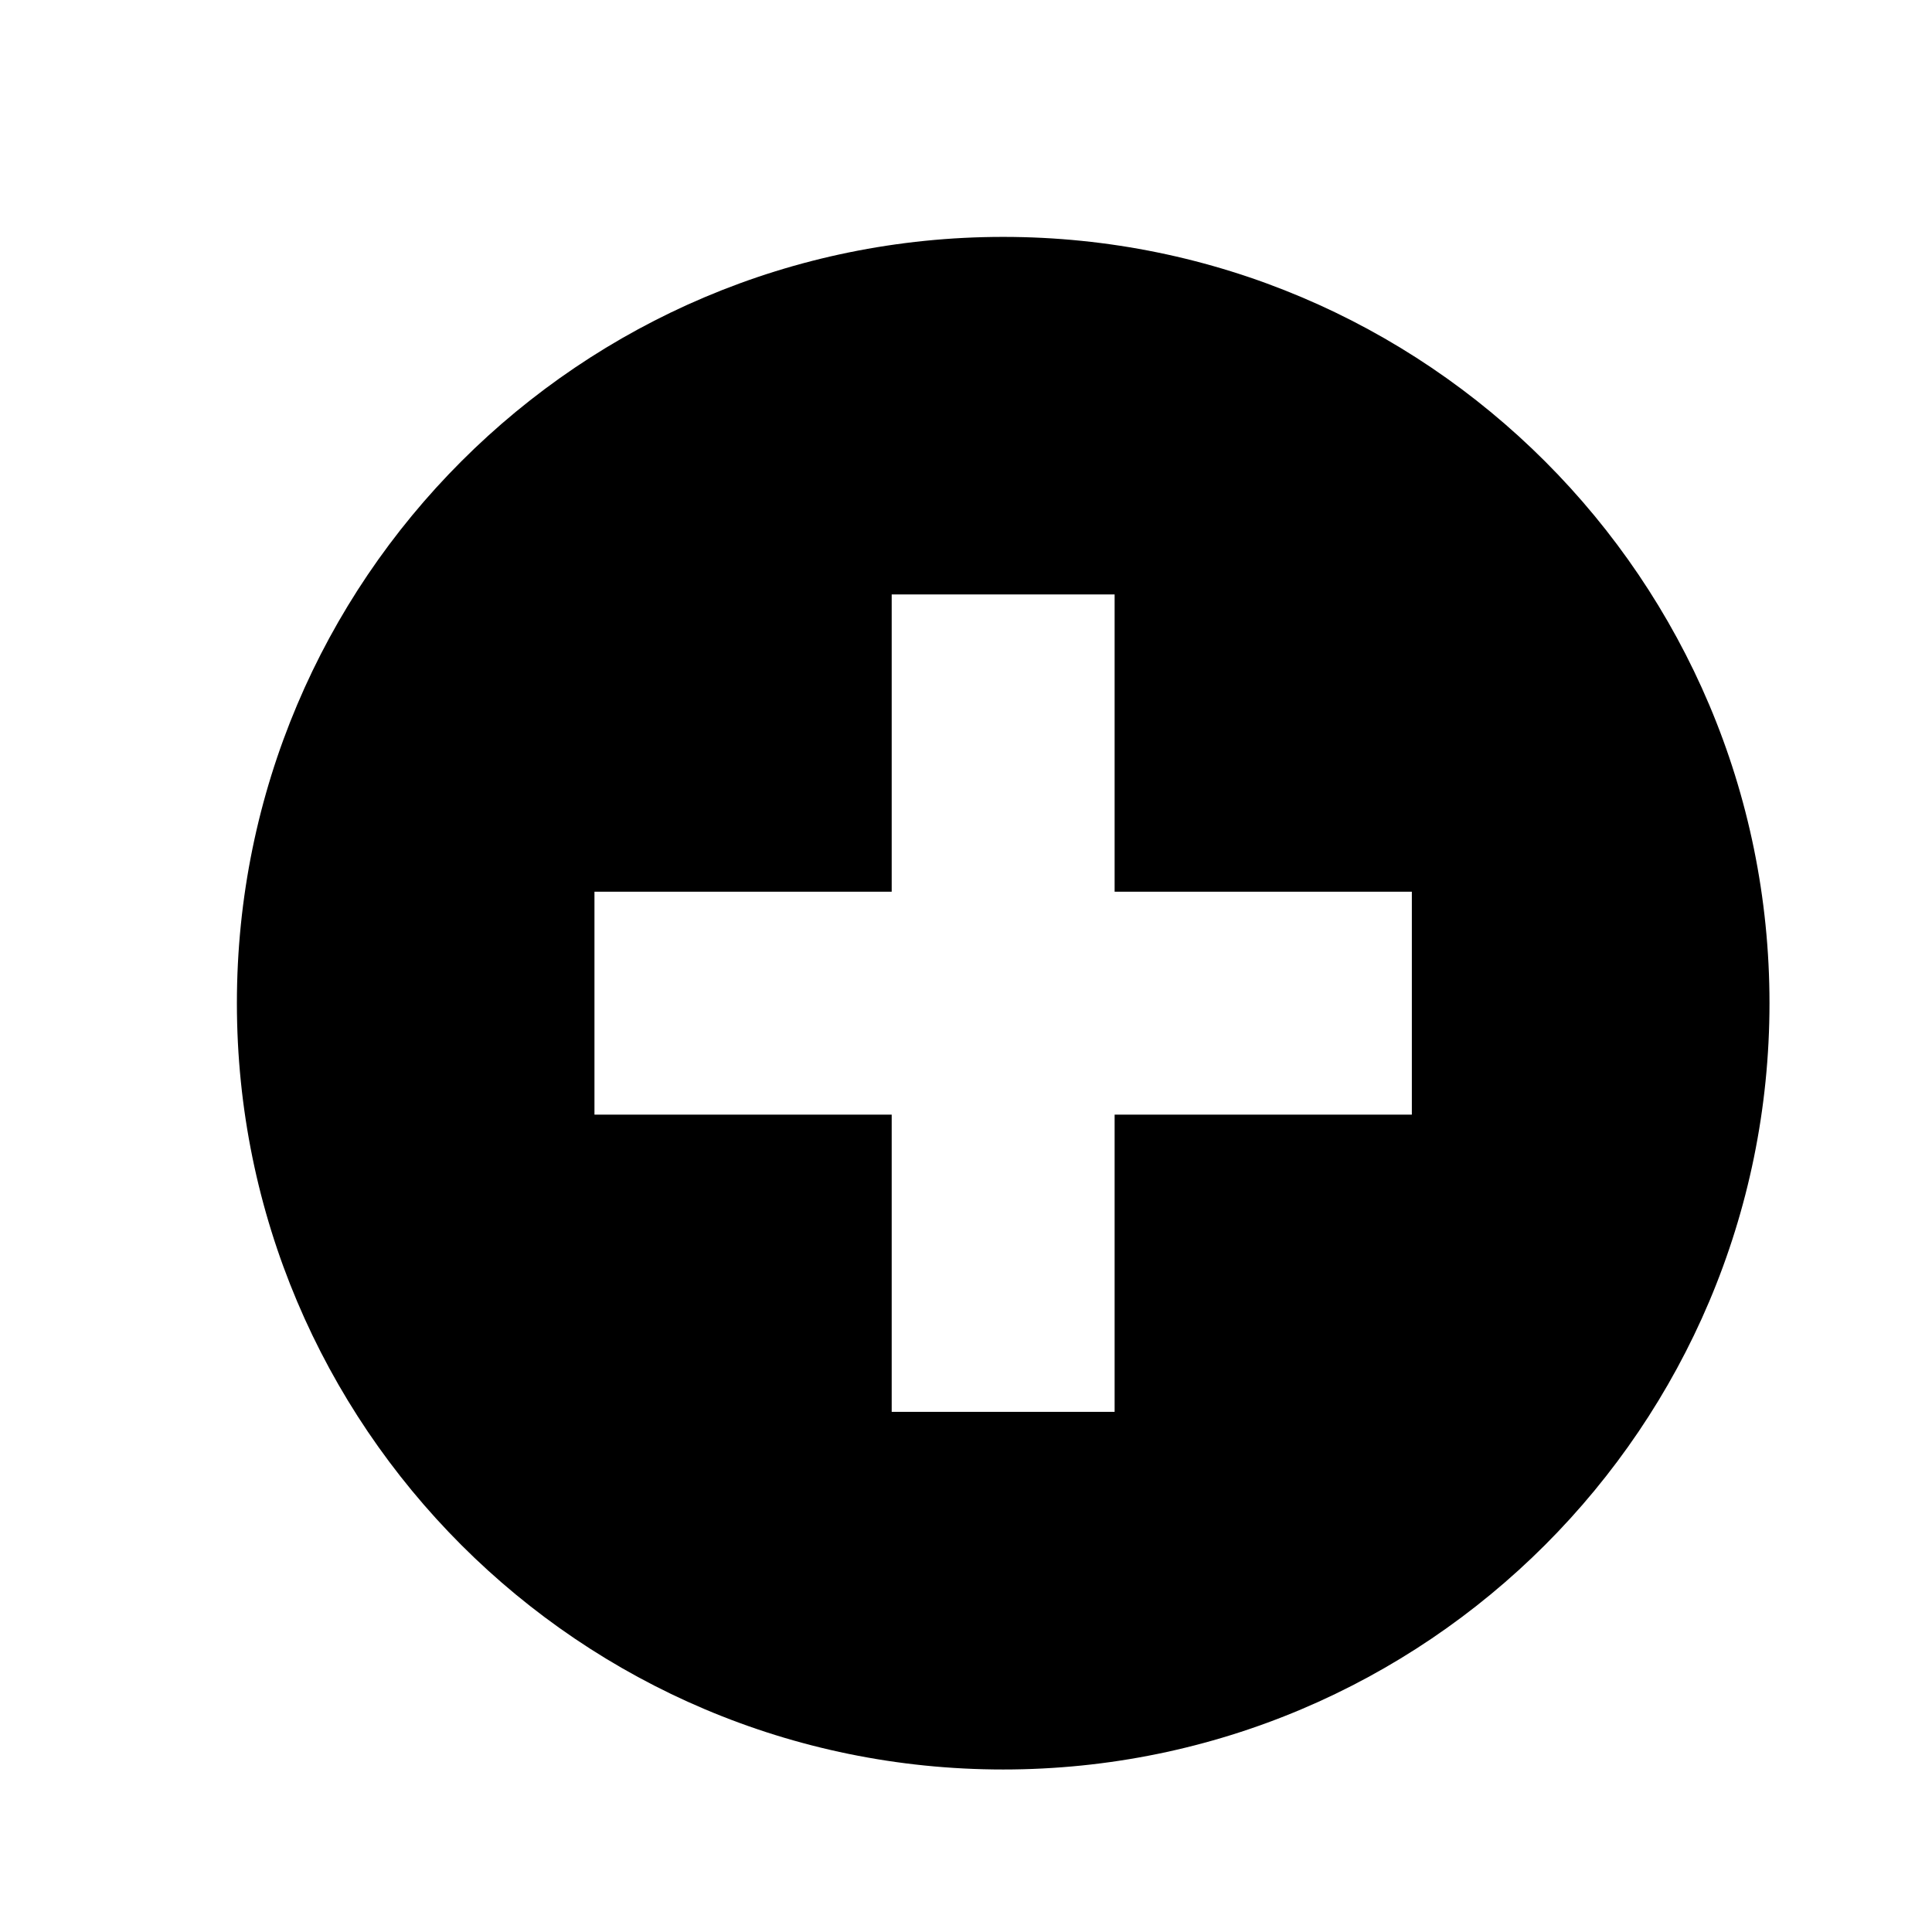
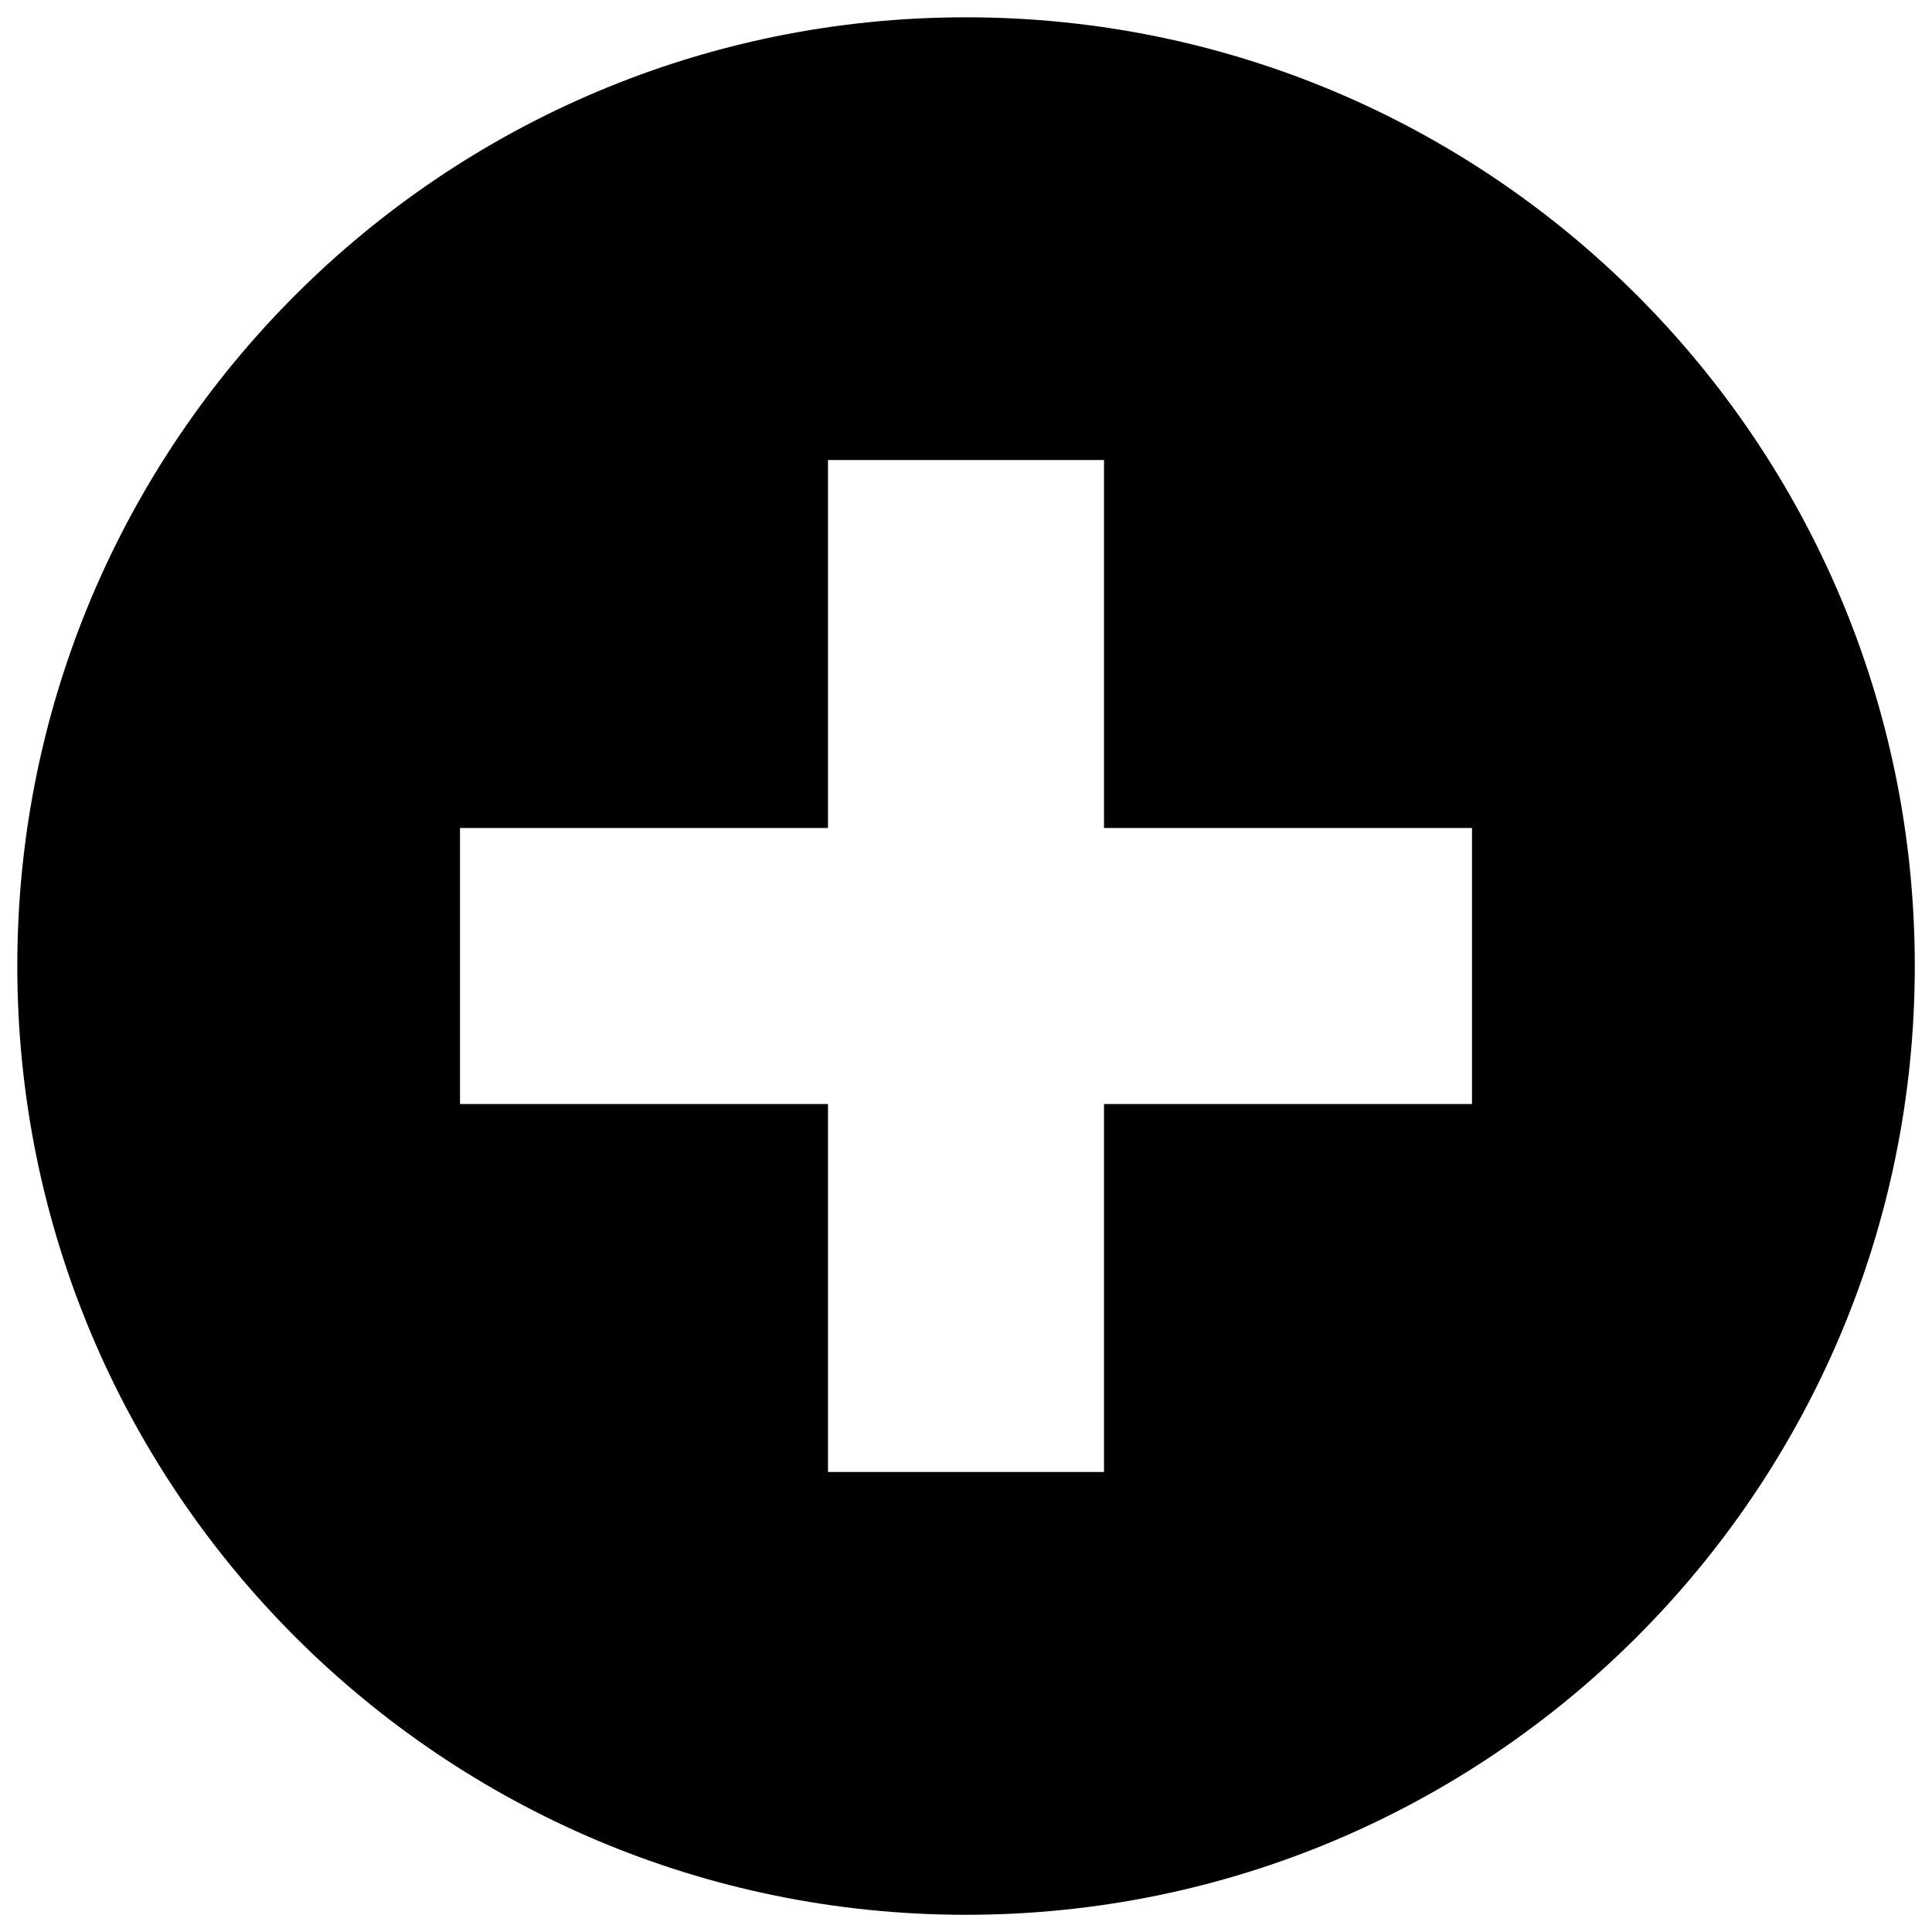
- <svg xmlns="http://www.w3.org/2000/svg" width="24" height="24" viewBox="0 0 26 26">
+ <svg xmlns="http://www.w3.org/2000/svg" width="24" height="24" viewBox="3 3 21 21">
  <path class="fill" d="M13.5,3.188C7.805,3.188,3.188,7.805,3.188,13.5S7.805,23.813,13.5,23.813S23.813,19.195,23.813,13.5 S19.195,3.188,13.5,3.188z M19,15h-4v4h-3v-4H8v-3h4V8h3v4h4V15z" />
</svg>
